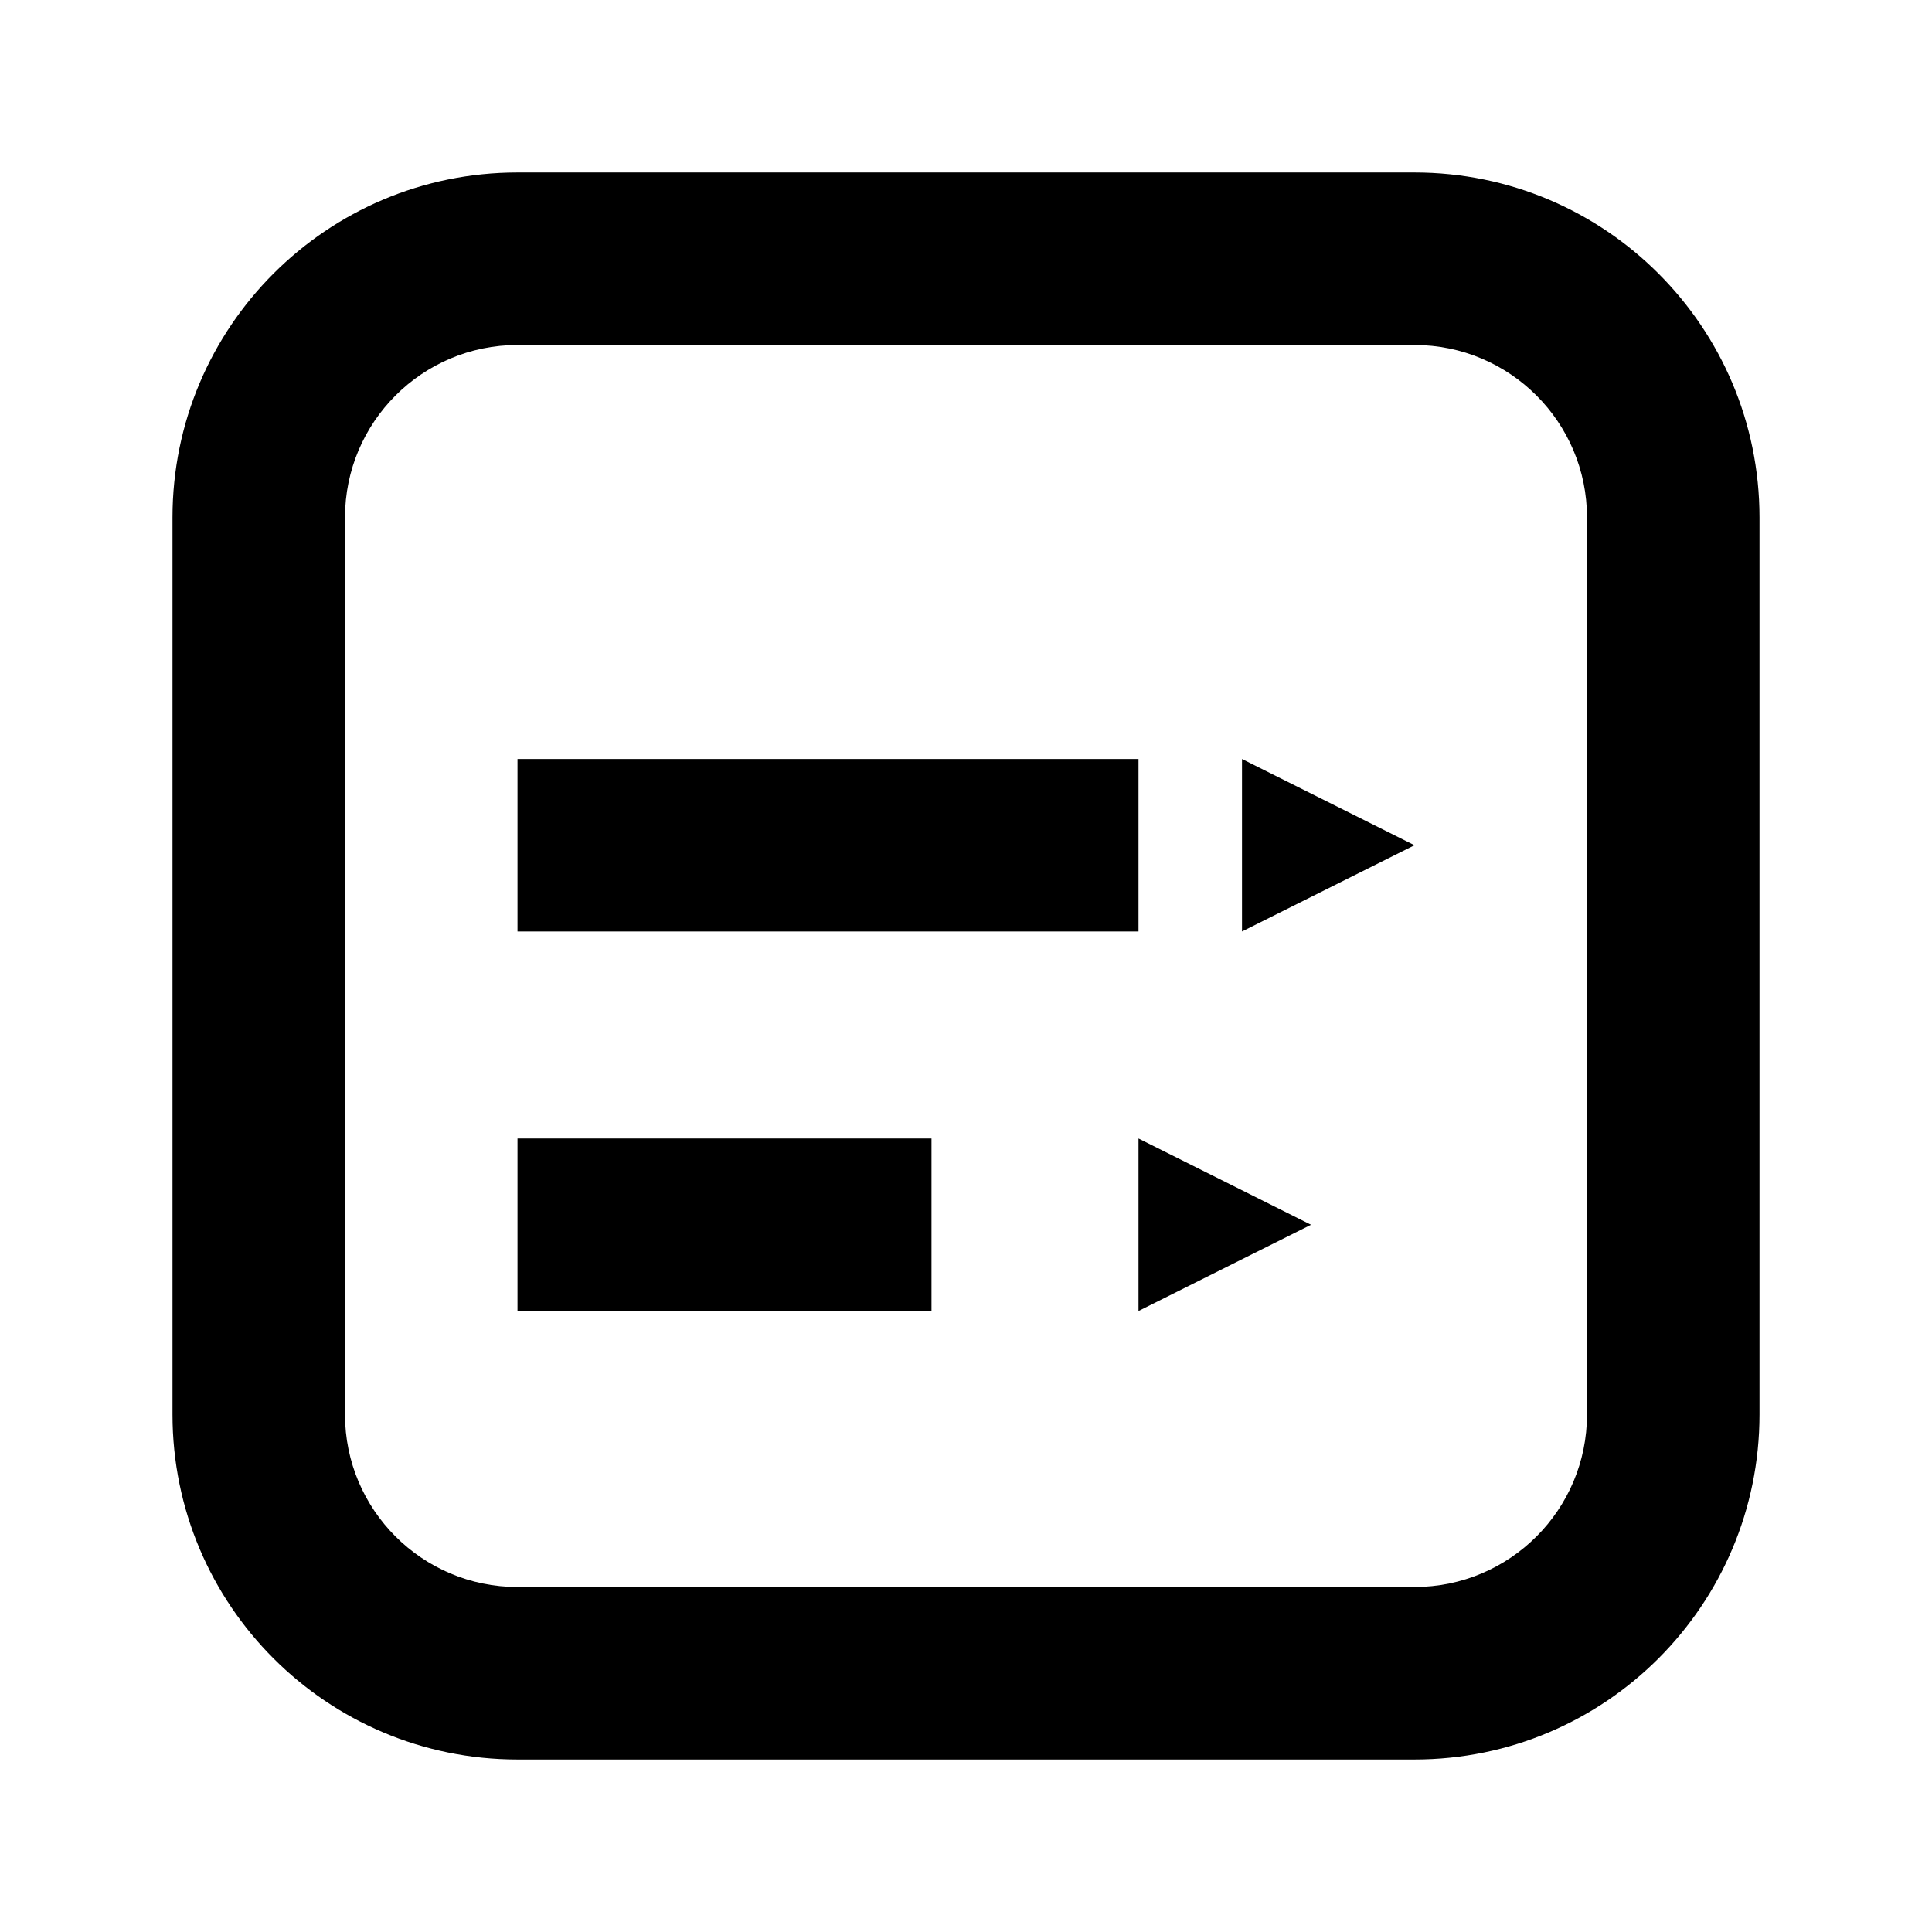
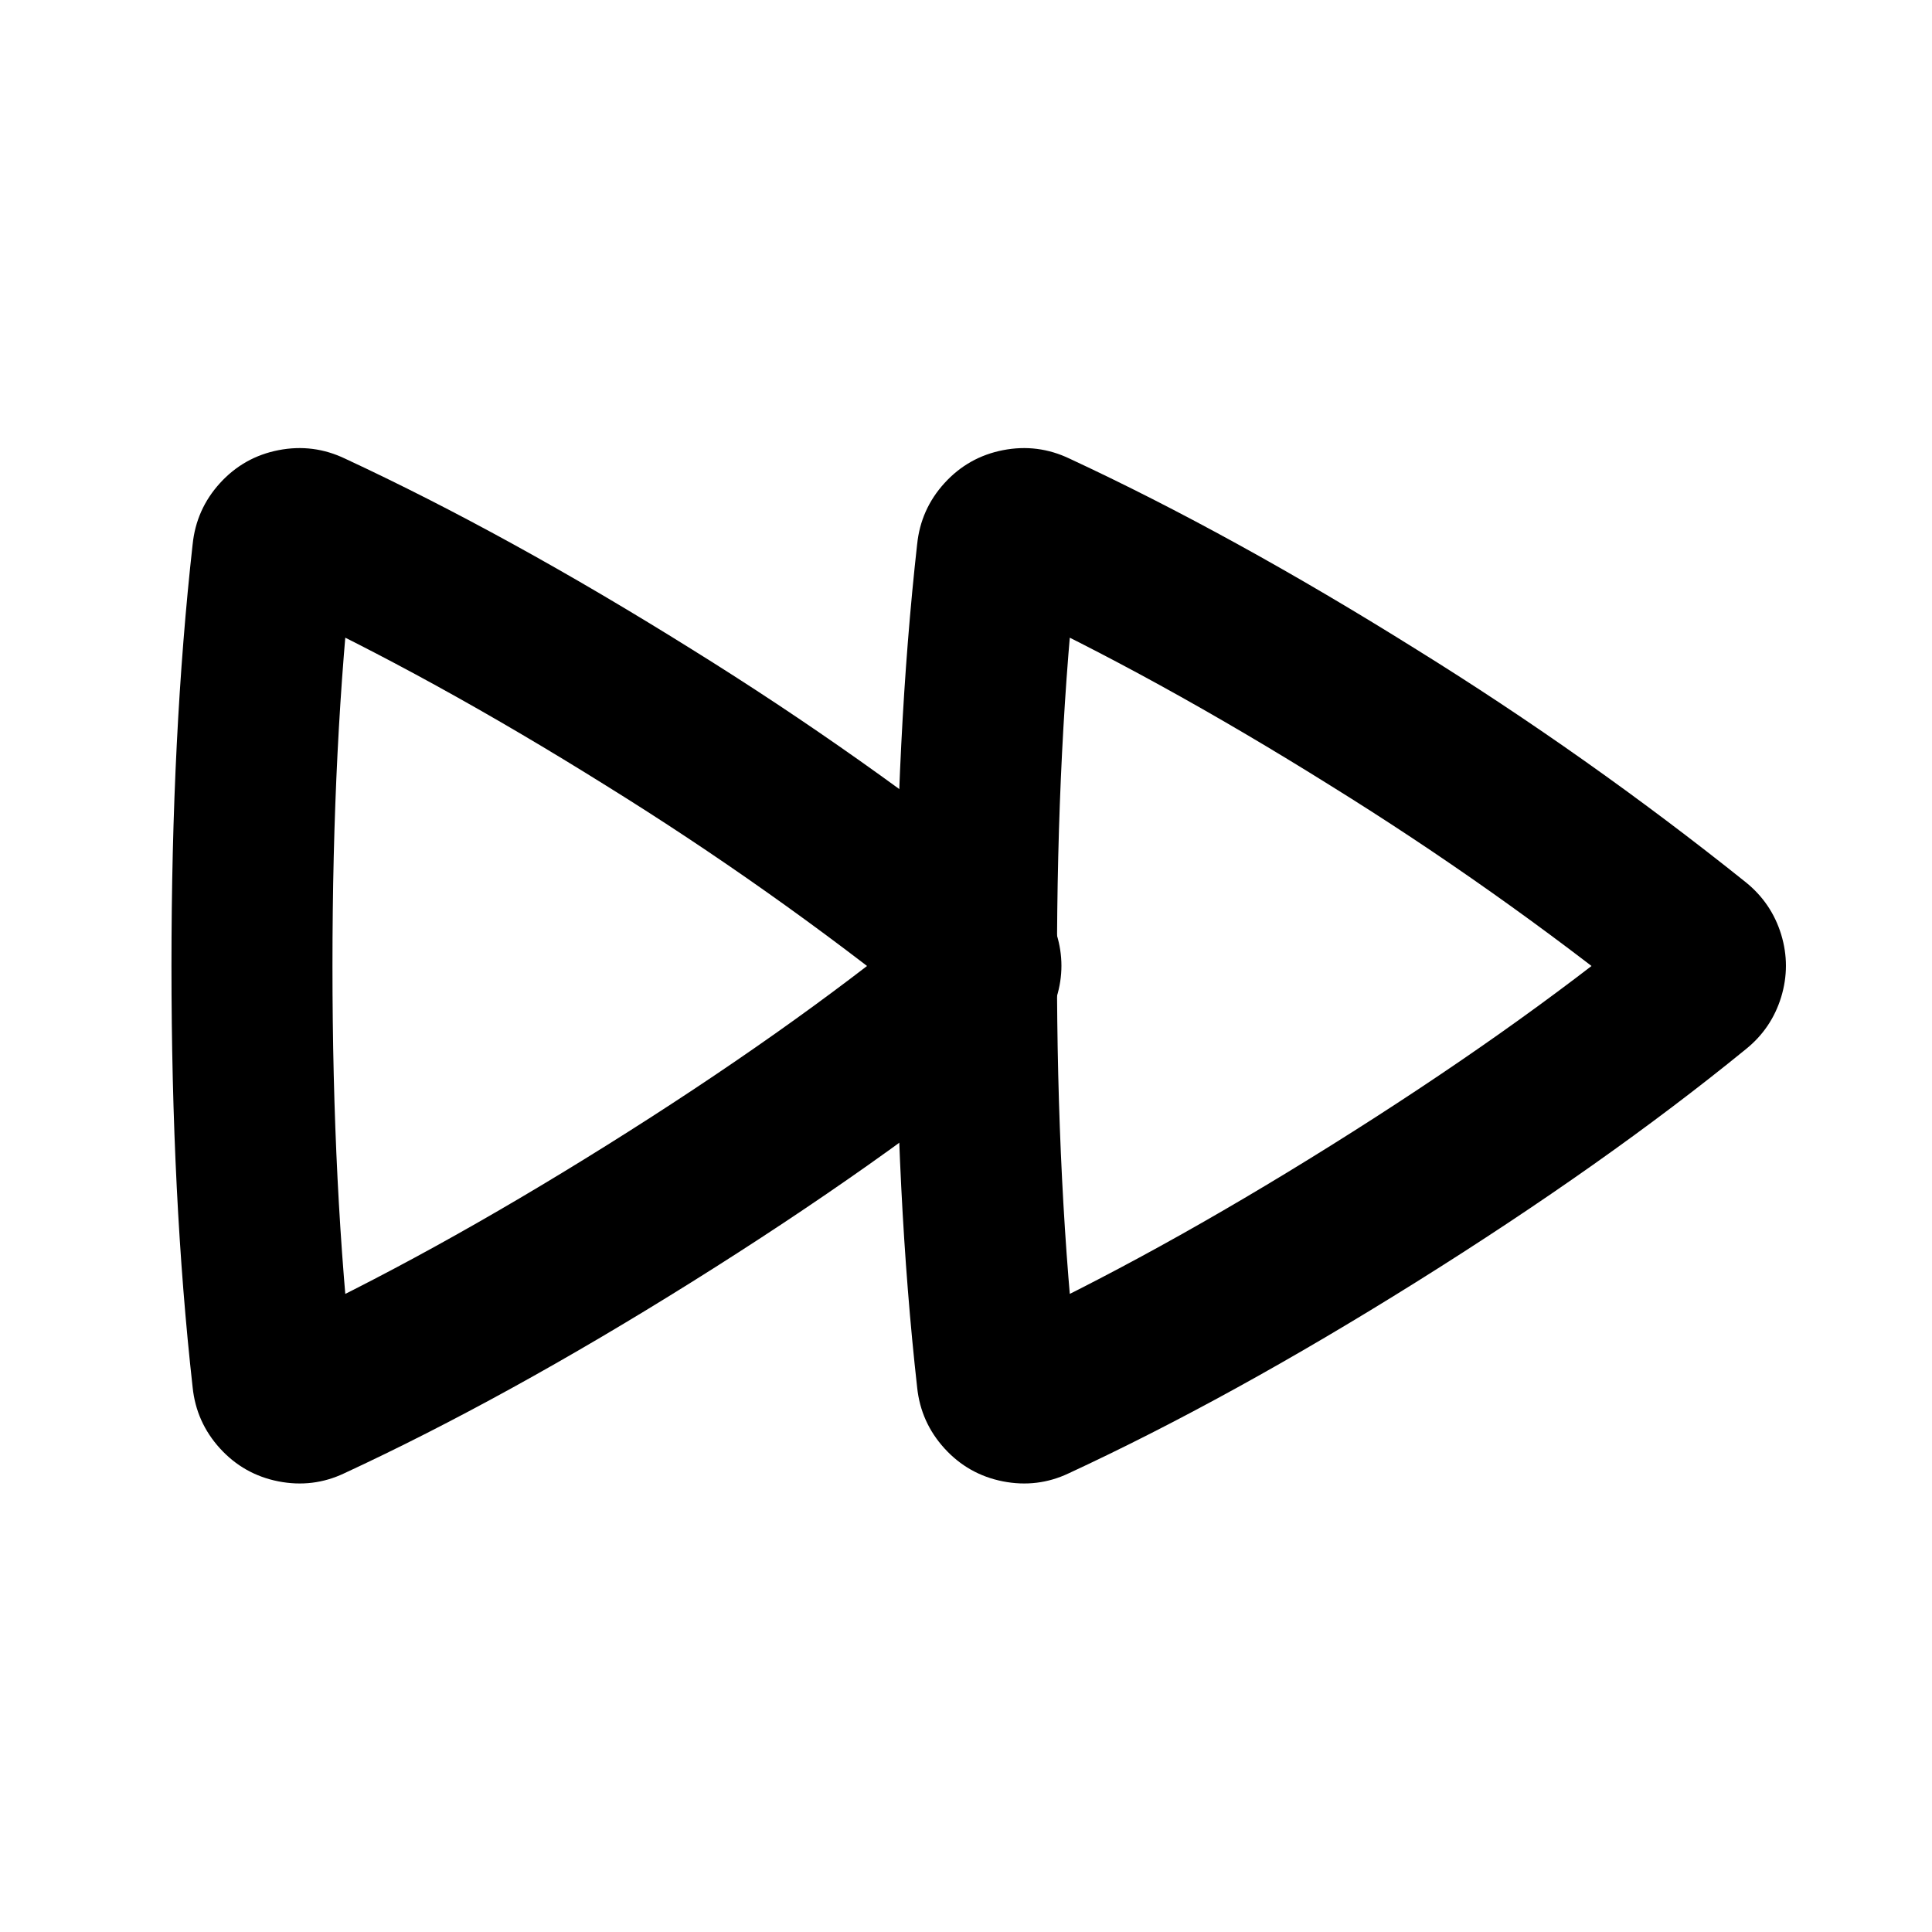
- <svg xmlns="http://www.w3.org/2000/svg" viewBox="0 0 56 56">
-   <path fill-rule="evenodd" d="M15 5h26a10 10 0 0 1 10 10v26a10 10 0 0 1-10 10H15A10 10 0 0 1 5 41V15A10 10 0 0 1 15 5zm0 5a5 5 0 0 0-5 5v26a5 5 0 0 0 5 5h26a5 5 0 0 0 5-5V15a5 5 0 0 0-5-5z" fill="currentColor" />
-   <path d="M15 22h18v5H15zM15 33h12v5H15z" fill="currentColor" />
-   <path d="M36 22l5 2.5-5 2.5zM33 33l5 2.5-5 2.5z" fill="currentColor" />
+ <svg xmlns="http://www.w3.org/2000/svg" viewBox="0 0 24 24">
+   <path d="M11.393 6.763Q11.437 6.326 11.733 6.001Q12.029 5.676 12.46 5.592Q12.892 5.508 13.288 5.698Q15.309 6.638 17.591 8.065Q19.724 9.389 21.686 10.959Q22.006 11.217 22.126 11.607Q22.245 11.997 22.126 12.387Q22.006 12.777 21.688 13.033Q19.943 14.456 17.591 15.927Q15.285 17.37 13.276 18.302Q12.888 18.486 12.458 18.402Q12.028 18.317 11.733 17.993Q11.438 17.669 11.393 17.234Q11.13 14.883 11.13 11.997Q11.13 9.115 11.394 6.752L11.393 6.763ZM13.382 6.974Q13.13 9.226 13.13 11.997Q13.13 14.771 13.383 17.03Q13.36 16.81 13.211 16.646Q13.062 16.482 12.844 16.439Q12.626 16.397 12.434 16.488Q14.33 15.608 16.531 14.231Q18.776 12.827 20.434 11.475Q20.274 11.604 20.213 11.801Q20.153 11.997 20.213 12.193Q20.274 12.39 20.436 12.521Q18.567 11.025 16.531 9.761Q14.353 8.399 12.424 7.502Q12.625 7.598 12.843 7.555Q13.061 7.513 13.211 7.349Q13.361 7.184 13.383 6.963L13.382 6.974Z" fill="currentColor" />
+   <path d="M2.393 6.763Q2.437 6.326 2.733 6.001Q3.029 5.676 3.46 5.592Q3.892 5.508 4.288 5.698Q6.308 6.638 8.592 8.065Q10.724 9.389 12.686 10.959Q13.006 11.217 13.126 11.607Q13.245 11.997 13.126 12.387Q13.006 12.777 12.688 13.033Q10.943 14.456 8.591 15.927Q6.285 17.37 4.276 18.302Q3.888 18.486 3.458 18.402Q3.028 18.317 2.733 17.993Q2.438 17.669 2.393 17.234Q2.13 14.883 2.13 11.997Q2.13 9.115 2.394 6.752L2.393 6.763ZM4.382 6.974Q4.13 9.226 4.13 11.997Q4.13 14.771 4.383 17.03Q4.36 16.81 4.211 16.646Q4.062 16.482 3.844 16.439Q3.626 16.397 3.434 16.488Q5.33 15.608 7.531 14.231Q9.776 12.827 11.434 11.475Q11.274 11.604 11.213 11.801Q11.153 11.997 11.213 12.193Q11.274 12.39 11.436 12.521Q9.568 11.025 7.532 9.761Q5.353 8.399 3.424 7.502Q3.625 7.598 3.843 7.555Q4.061 7.513 4.211 7.349Q4.361 7.184 4.383 6.963L4.382 6.974Z" fill="currentColor" />
</svg>
